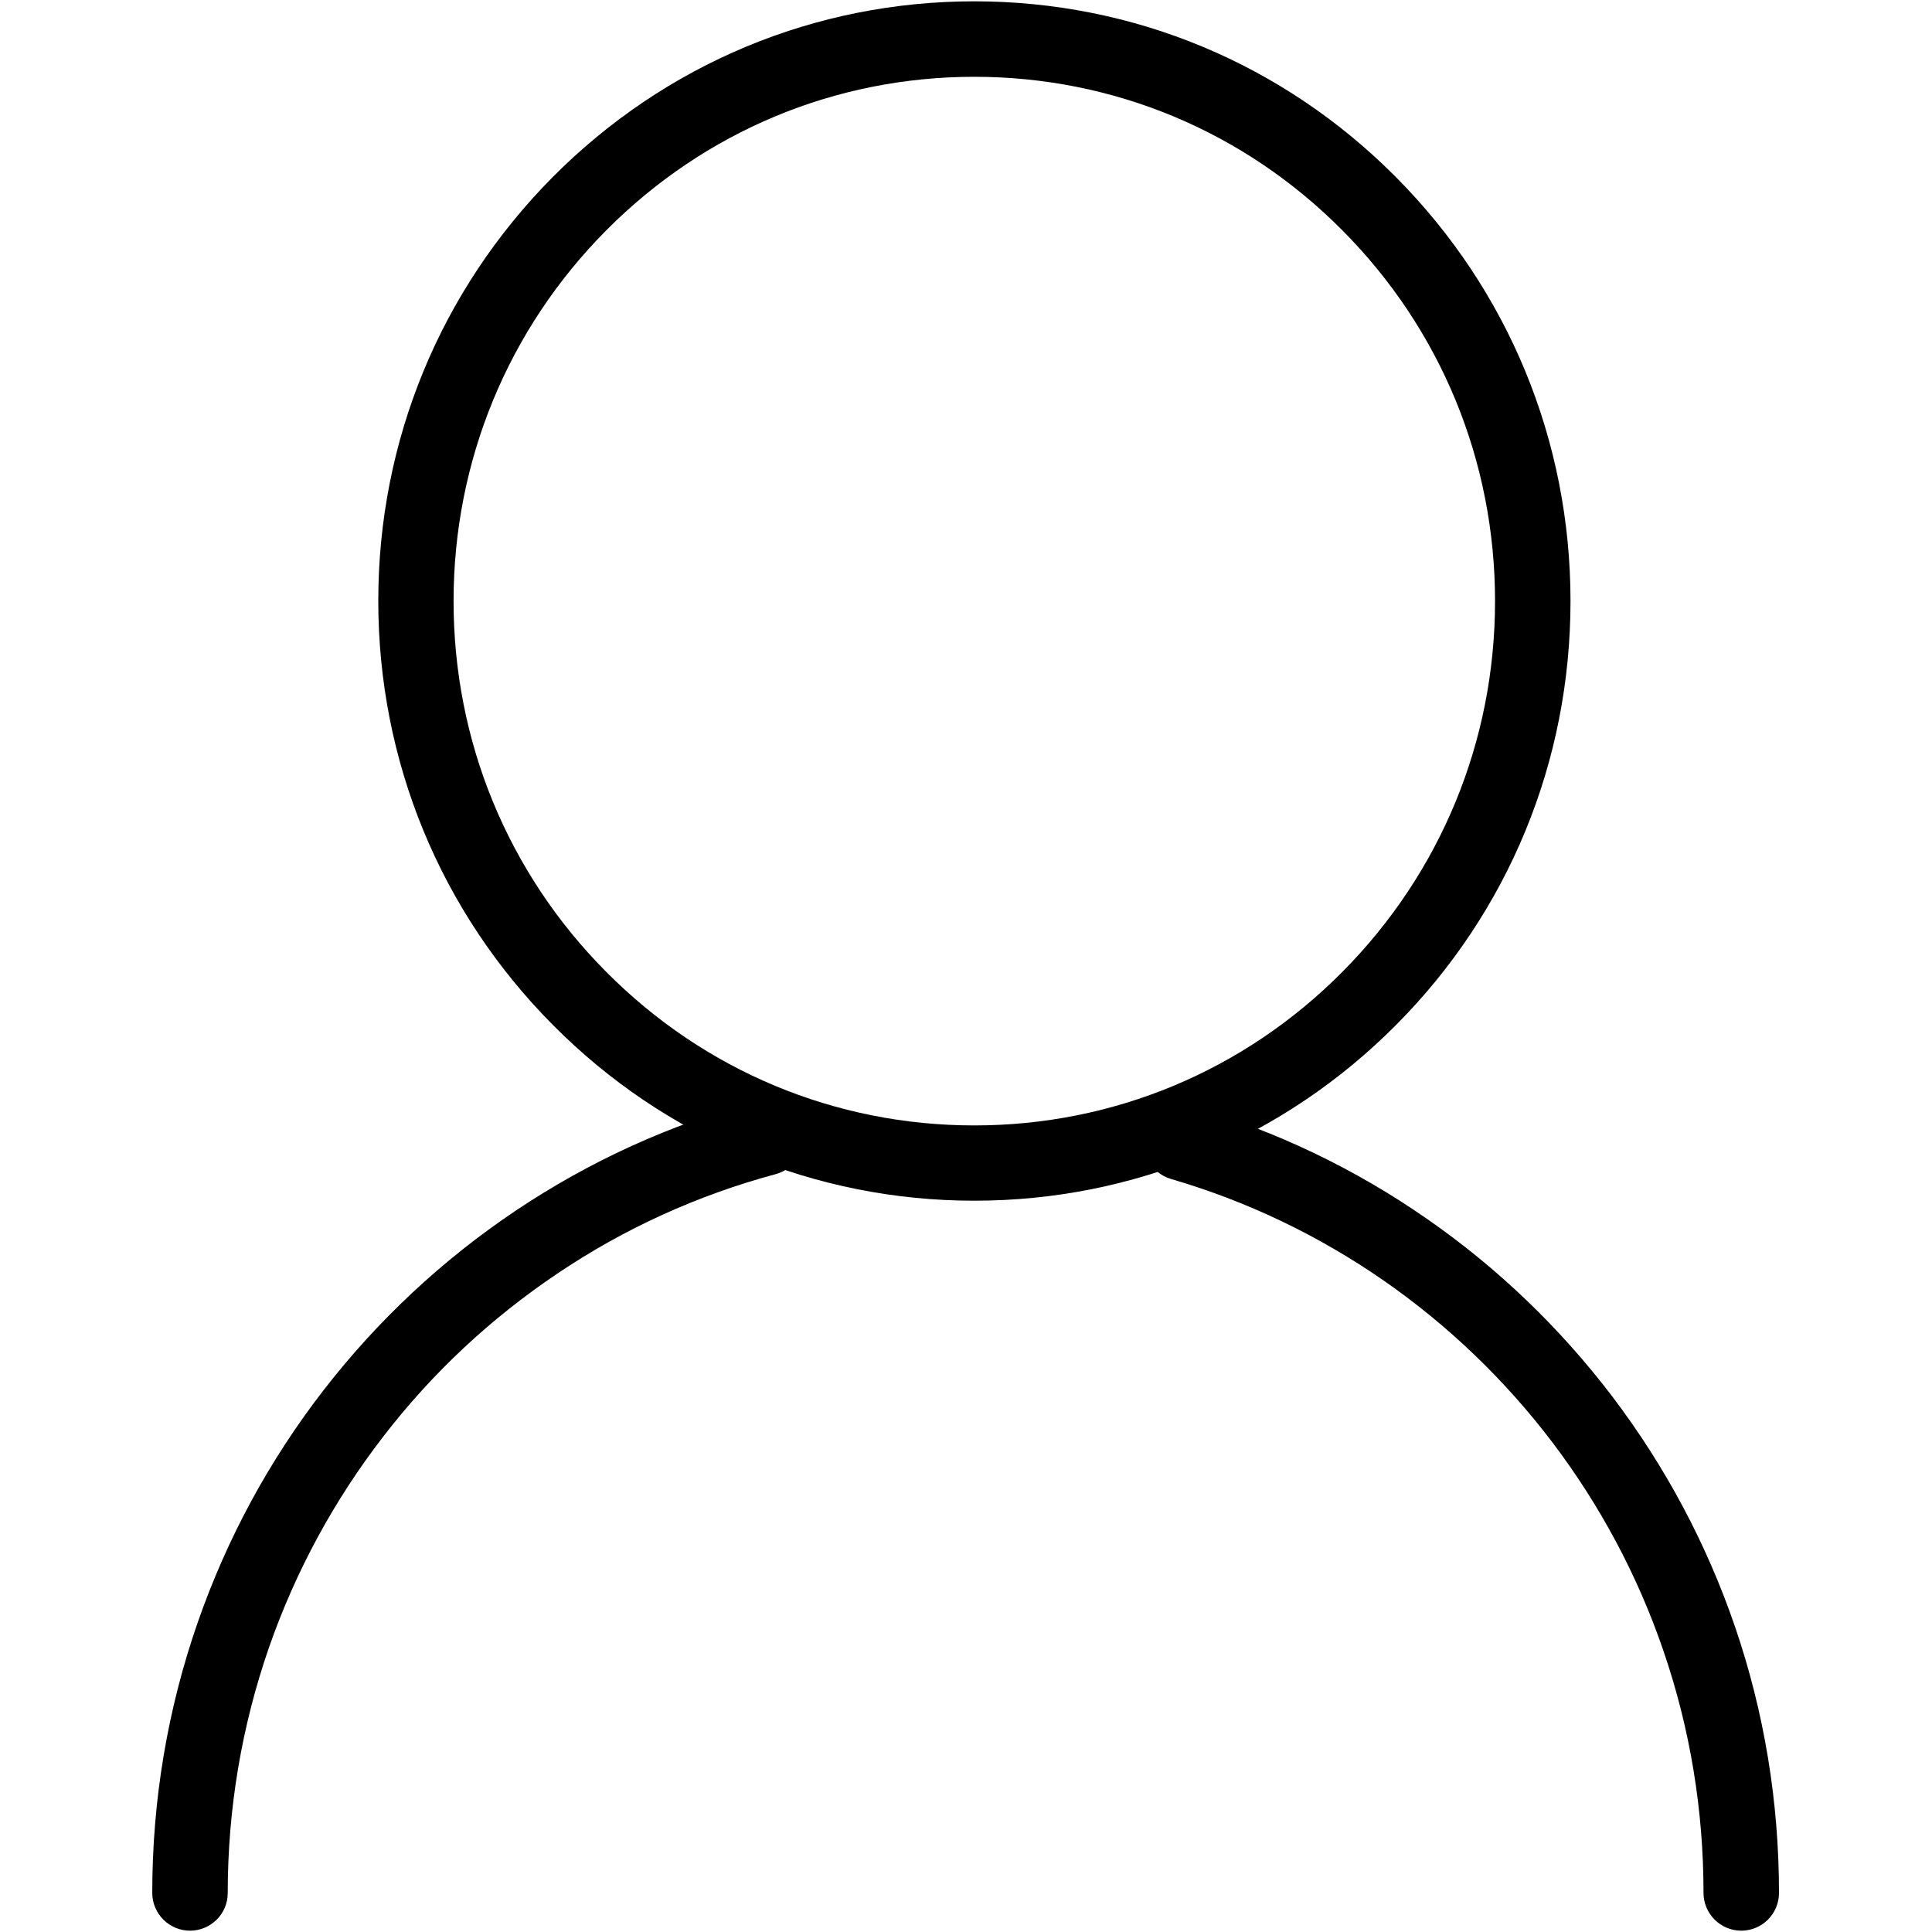
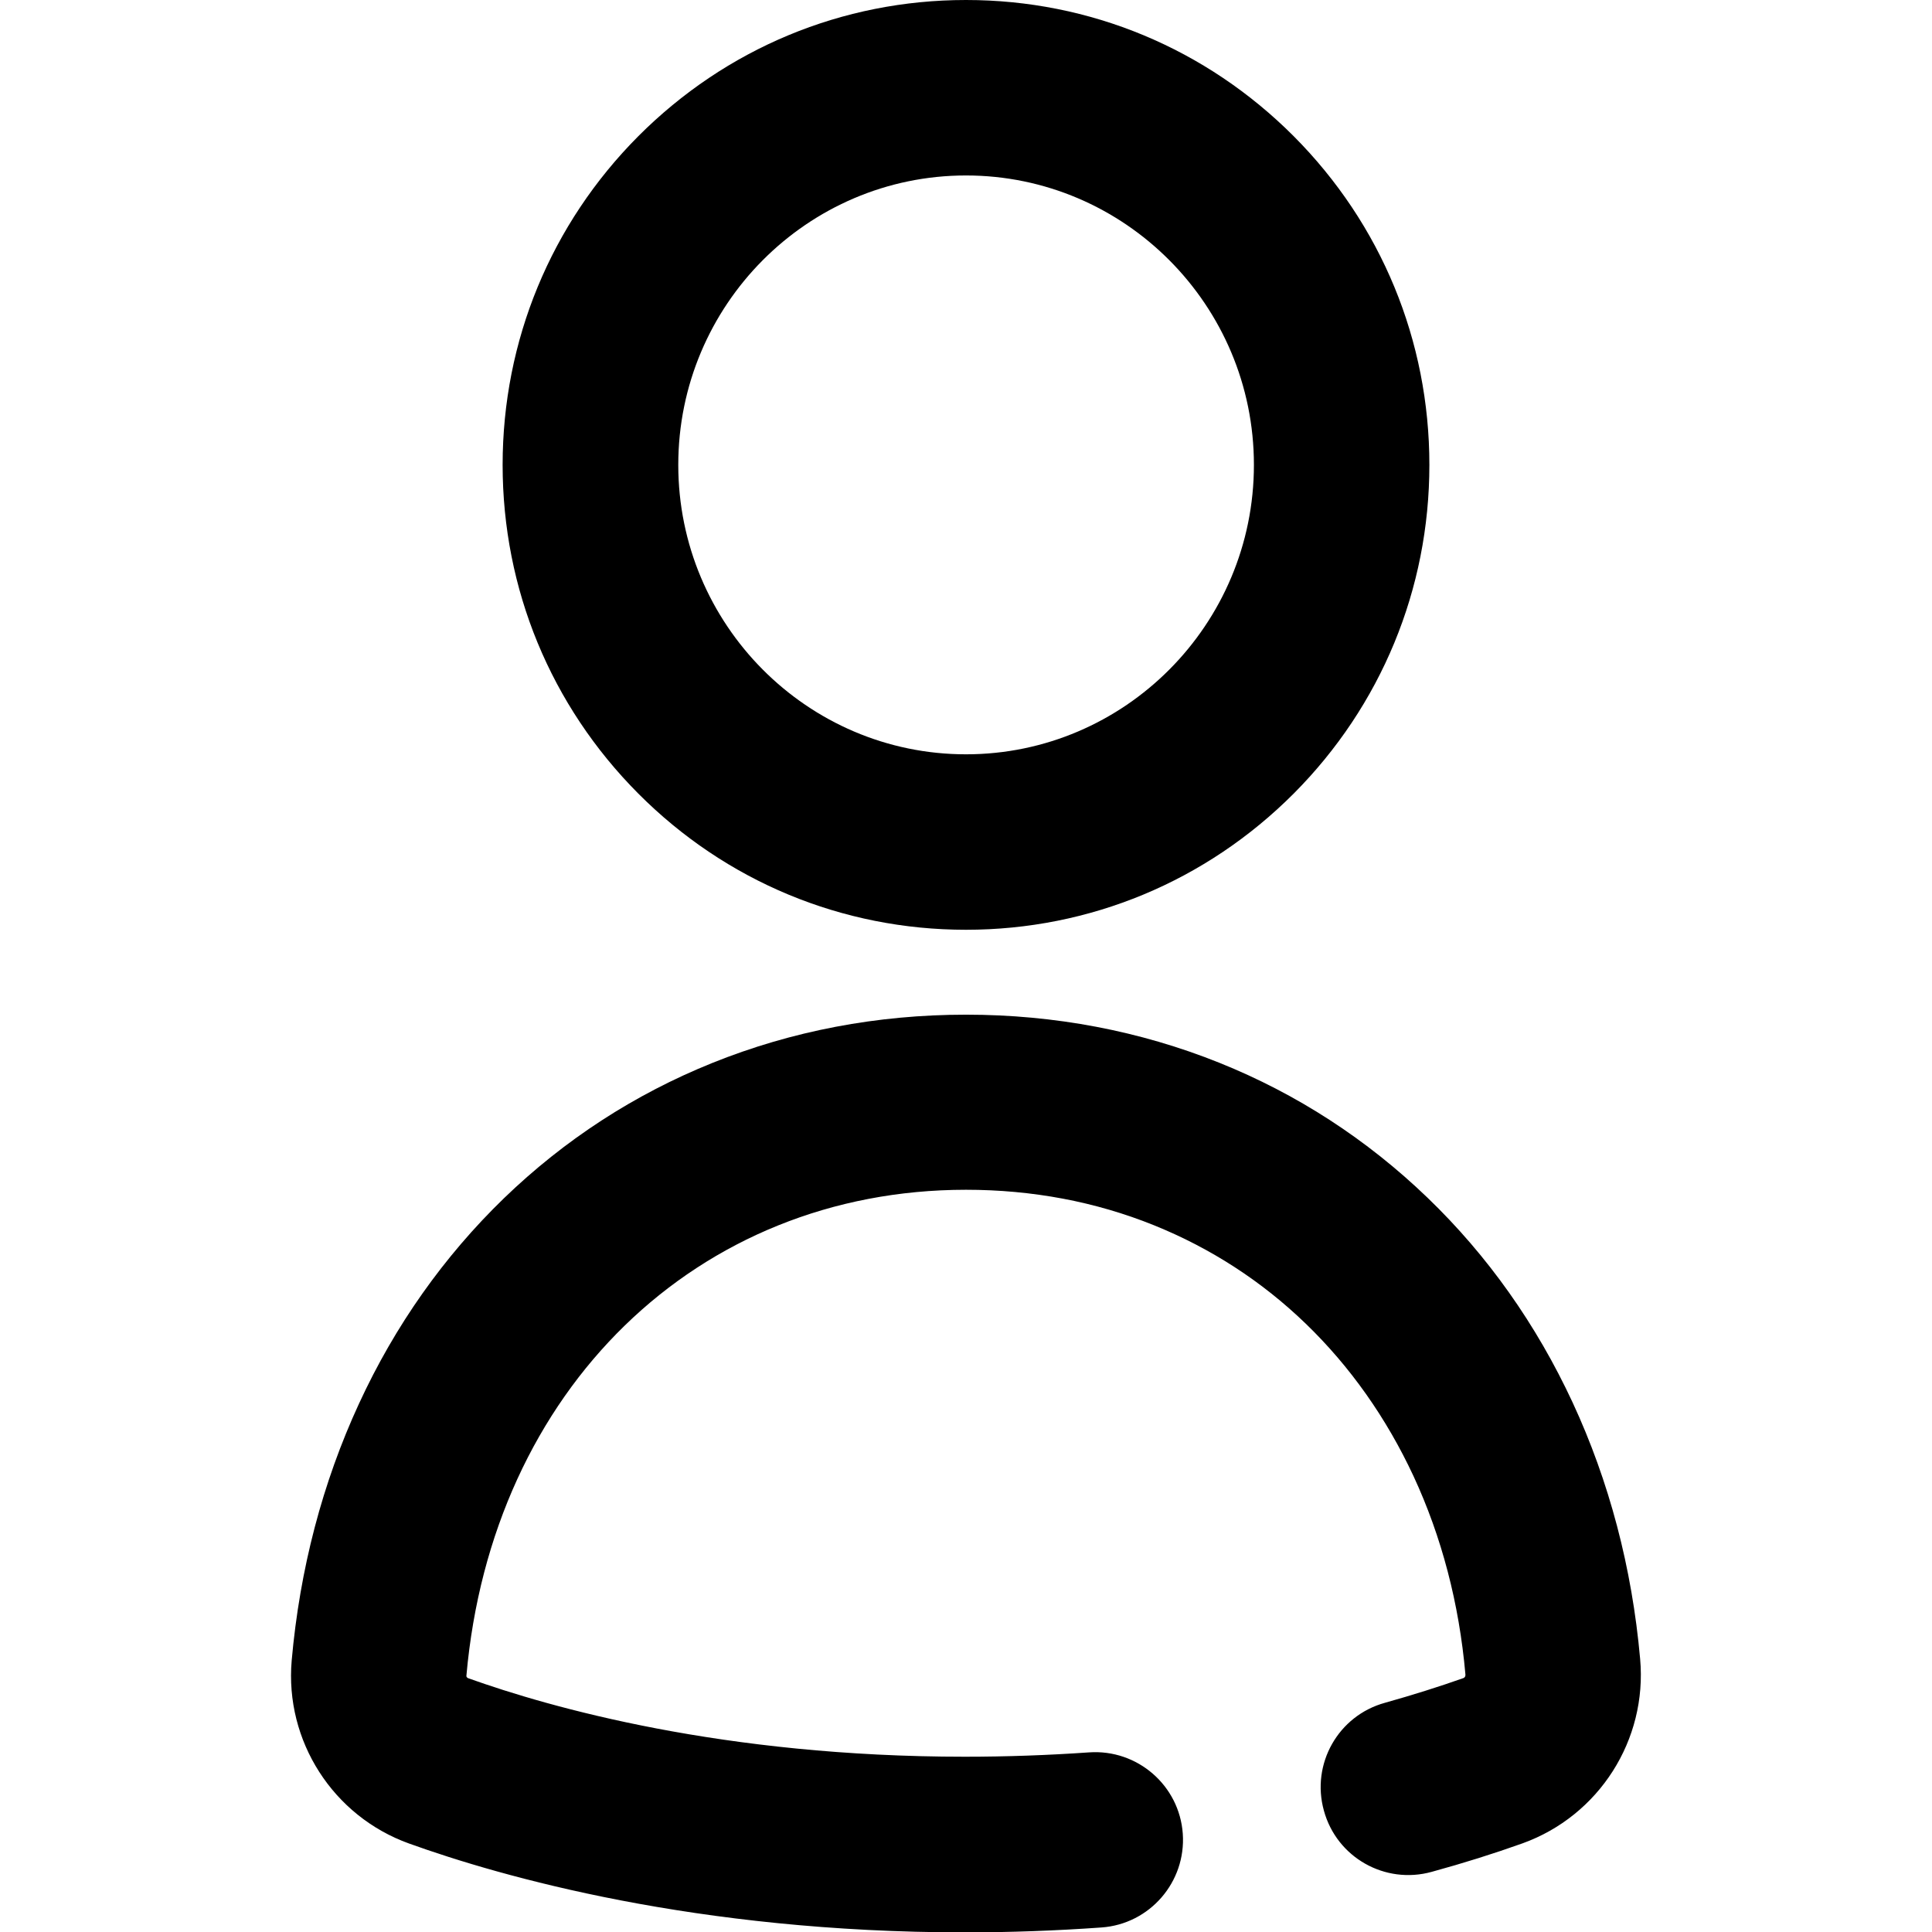
- <svg xmlns="http://www.w3.org/2000/svg" version="1.1" id="Calque_1" x="0px" y="0px" width="1024px" height="1024px" viewBox="0 0 1024 1024" enable-background="new 0 0 1024 1024" xml:space="preserve">
+ <svg xmlns="http://www.w3.org/2000/svg" version="1.1" id="Calque_1" x="0px" y="0px" viewBox="0 0 1024 1024" style="enable-background:new 0 0 1024 1024;" xml:space="preserve">
  <g>
-     <g>
-       <g>
-         <path d="M922.9,1023.3c-11,0-20-9-20-20c0-43.9-7.1-87-21.2-128.2c-13.6-39.8-33.4-76.9-58.8-110.5     c-25.2-33.2-55.3-62.1-89.4-85.8c-34.6-24-72.6-42.2-112.8-53.9c-10.6-3.1-16.7-14.2-13.6-24.8c3.1-10.6,14.2-16.7,24.8-13.6     c44.4,12.9,86.3,33,124.4,59.5c37.6,26.1,70.7,57.9,98.5,94.5c28,37,49.8,77.9,64.8,121.7c15.5,45.3,23.3,92.8,23.3,141.1     C942.9,1014.4,933.9,1023.3,922.9,1023.3z M100.7,1023.3c-11,0-20-9-20-20c0-49.2,8.1-97.4,24.1-143.4     c15.5-44.5,37.9-85.9,66.8-123.2c28.6-36.9,62.7-68.8,101.4-94.8c39.3-26.4,82.3-46,127.8-58.2c10.7-2.9,21.6,3.5,24.5,14.1     c2.9,10.7-3.5,21.6-14.1,24.5c-41.3,11.1-80.3,28.8-115.9,52.8c-35.1,23.6-66.1,52.5-92,86.1c-26.2,33.9-46.6,71.5-60.7,111.9     c-14.5,41.8-21.9,85.6-21.9,130.3C120.7,1014.4,111.7,1023.3,100.7,1023.3z" />
-         <path d="M516.4,636.4c-84.4,0-163.8-33.1-223.4-93.2c-59.6-60-92.5-139.8-92.5-224.7S233.4,153.9,293,93.8     C352.7,33.8,432,0.7,516.4,0.7c84.4,0,163.8,33.1,223.5,93.2c59.6,60,92.5,139.8,92.5,224.7s-32.8,164.7-92.5,224.7     C680.2,603.3,600.9,636.4,516.4,636.4z M516.4,40.7c-73.7,0-142.9,28.9-195.1,81.4c-52.1,52.5-80.9,122.3-80.9,196.5     s28.7,144,80.9,196.5c52.1,52.5,121.4,81.4,195.1,81.4c73.7,0,143-28.9,195.1-81.4c52.1-52.5,80.9-122.3,80.9-196.5     s-28.7-144-80.9-196.5C659.4,69.6,590.1,40.7,516.4,40.7z" />
-       </g>
-     </g>
+     <path d="M512,492.8c65.6,0,127.3-25.7,173.7-72.2c46.3-46.5,71.9-108.4,71.9-174.2s-25.5-127.6-71.9-174.2   C639.3,25.7,577.7,0,512,0S384.7,25.7,338.3,72.2c-46.3,46.5-71.9,108.4-71.9,174.2s25.5,127.6,71.9,174.2   C384.7,467.2,446.4,492.8,512,492.8z M512,93c84.1,0,152.6,68.8,152.6,153.4S596.1,399.8,512,399.8S359.5,331,359.5,246.4   S427.9,93,512,93z" />
+     <path d="M869.3,879.2c-4.3-48.3-16.4-94.1-35.8-135.9c-19.2-41.3-45-77.8-76.9-108.5c-32.1-30.9-69.2-55-110.3-71.5   c-42.1-16.9-87.3-25.5-134.3-25.5c-47.1,0-92.3,8.6-134.5,25.6c-41.2,16.6-78.3,40.7-110.4,71.7c-31.8,30.8-57.7,67.4-76.8,108.8   c-19.4,42-31.4,87.8-35.7,136.2c-3.7,42.6,21.9,82.5,62.2,97c48.9,17.6,152.3,47.1,294.6,47.1c24.2,0,48.6-0.9,72.4-2.6   c25.6-1.8,44.9-24.1,43.1-49.7c-1.8-25.6-24.1-44.9-49.7-43.1c-21.6,1.5-43.7,2.3-65.8,2.3c-128.2,0-219.9-26.1-263.2-41.6   c-0.6-0.2-1.1-0.8-1-1.3C260.6,736.5,369.5,630.6,512,630.6c35.1,0,68.6,6.3,99.6,18.8c30,12.1,57.1,29.6,80.5,52.2   c23.5,22.7,42.7,49.9,57.1,80.8c14.9,32.1,24.2,67.5,27.5,105.1c0.1,0.9-0.3,1.6-1,1.9c-13,4.6-27,9-41.6,13.1   c-24.8,6.8-39.3,32.4-32.4,57.2c6.8,24.8,32.4,39.3,57.2,32.4c16.8-4.6,33-9.7,48.1-15.1C847.5,962.4,873.2,922.2,869.3,879.2z" />
  </g>
</svg>
